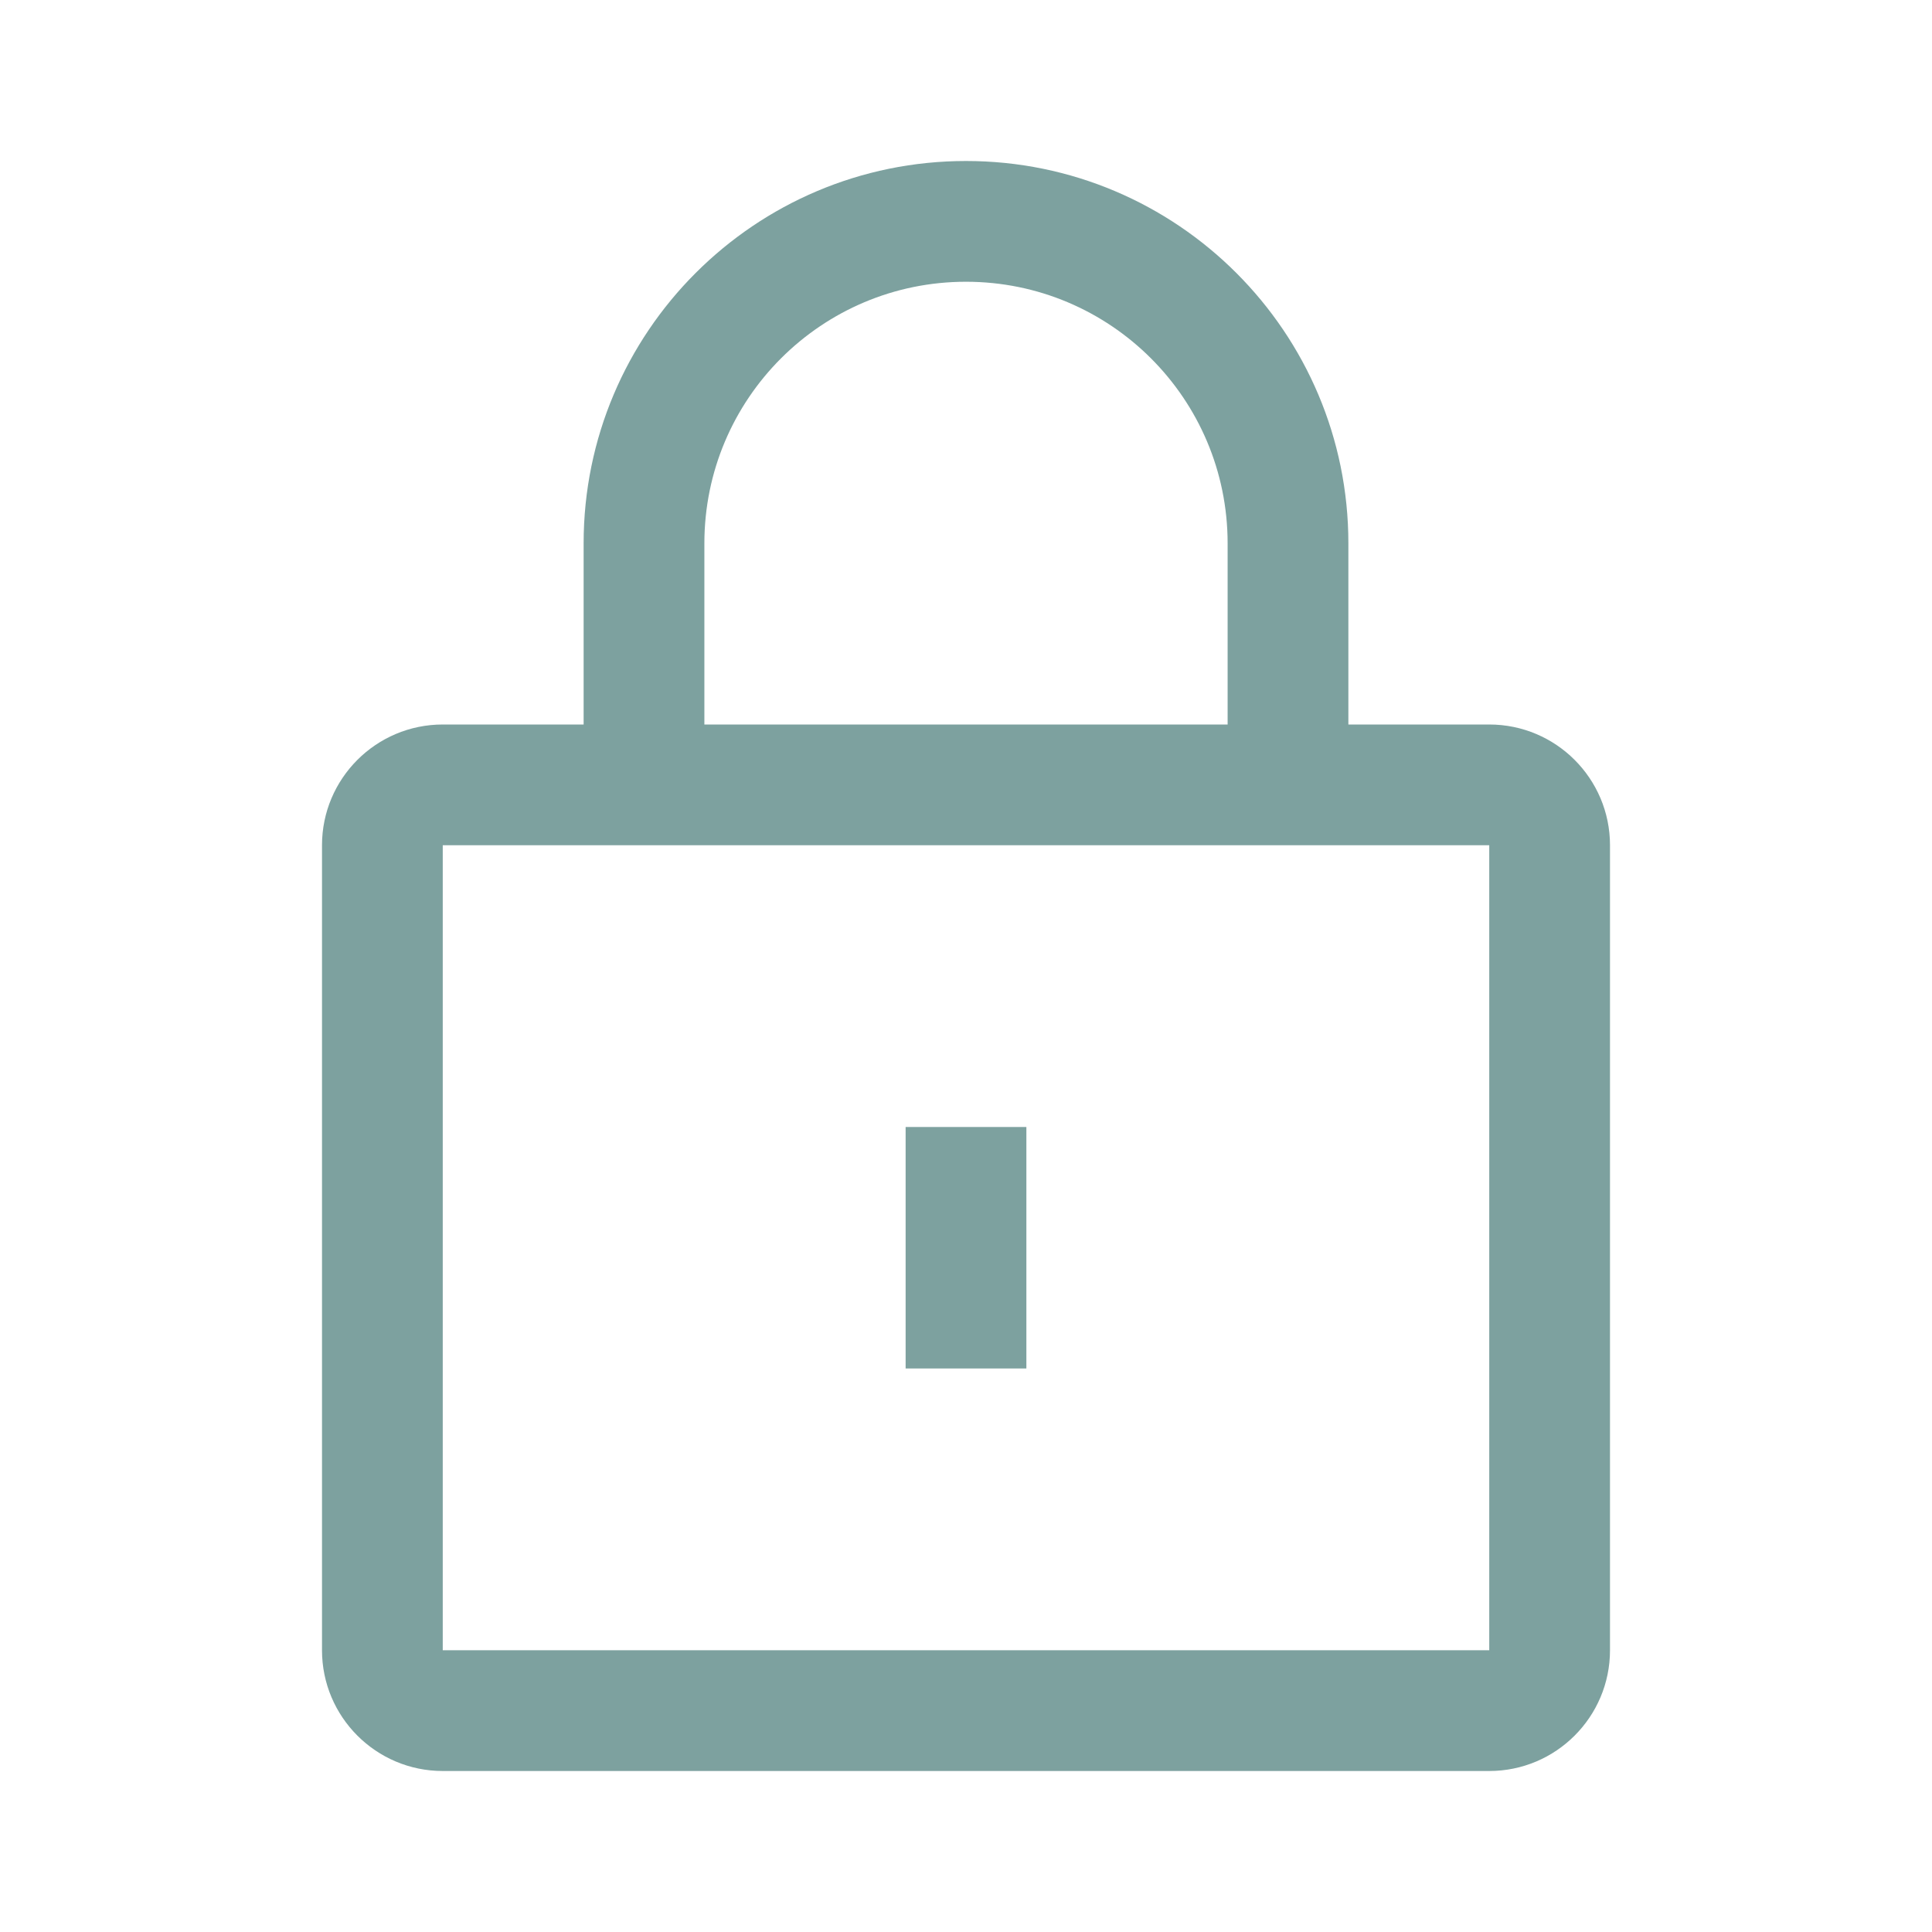
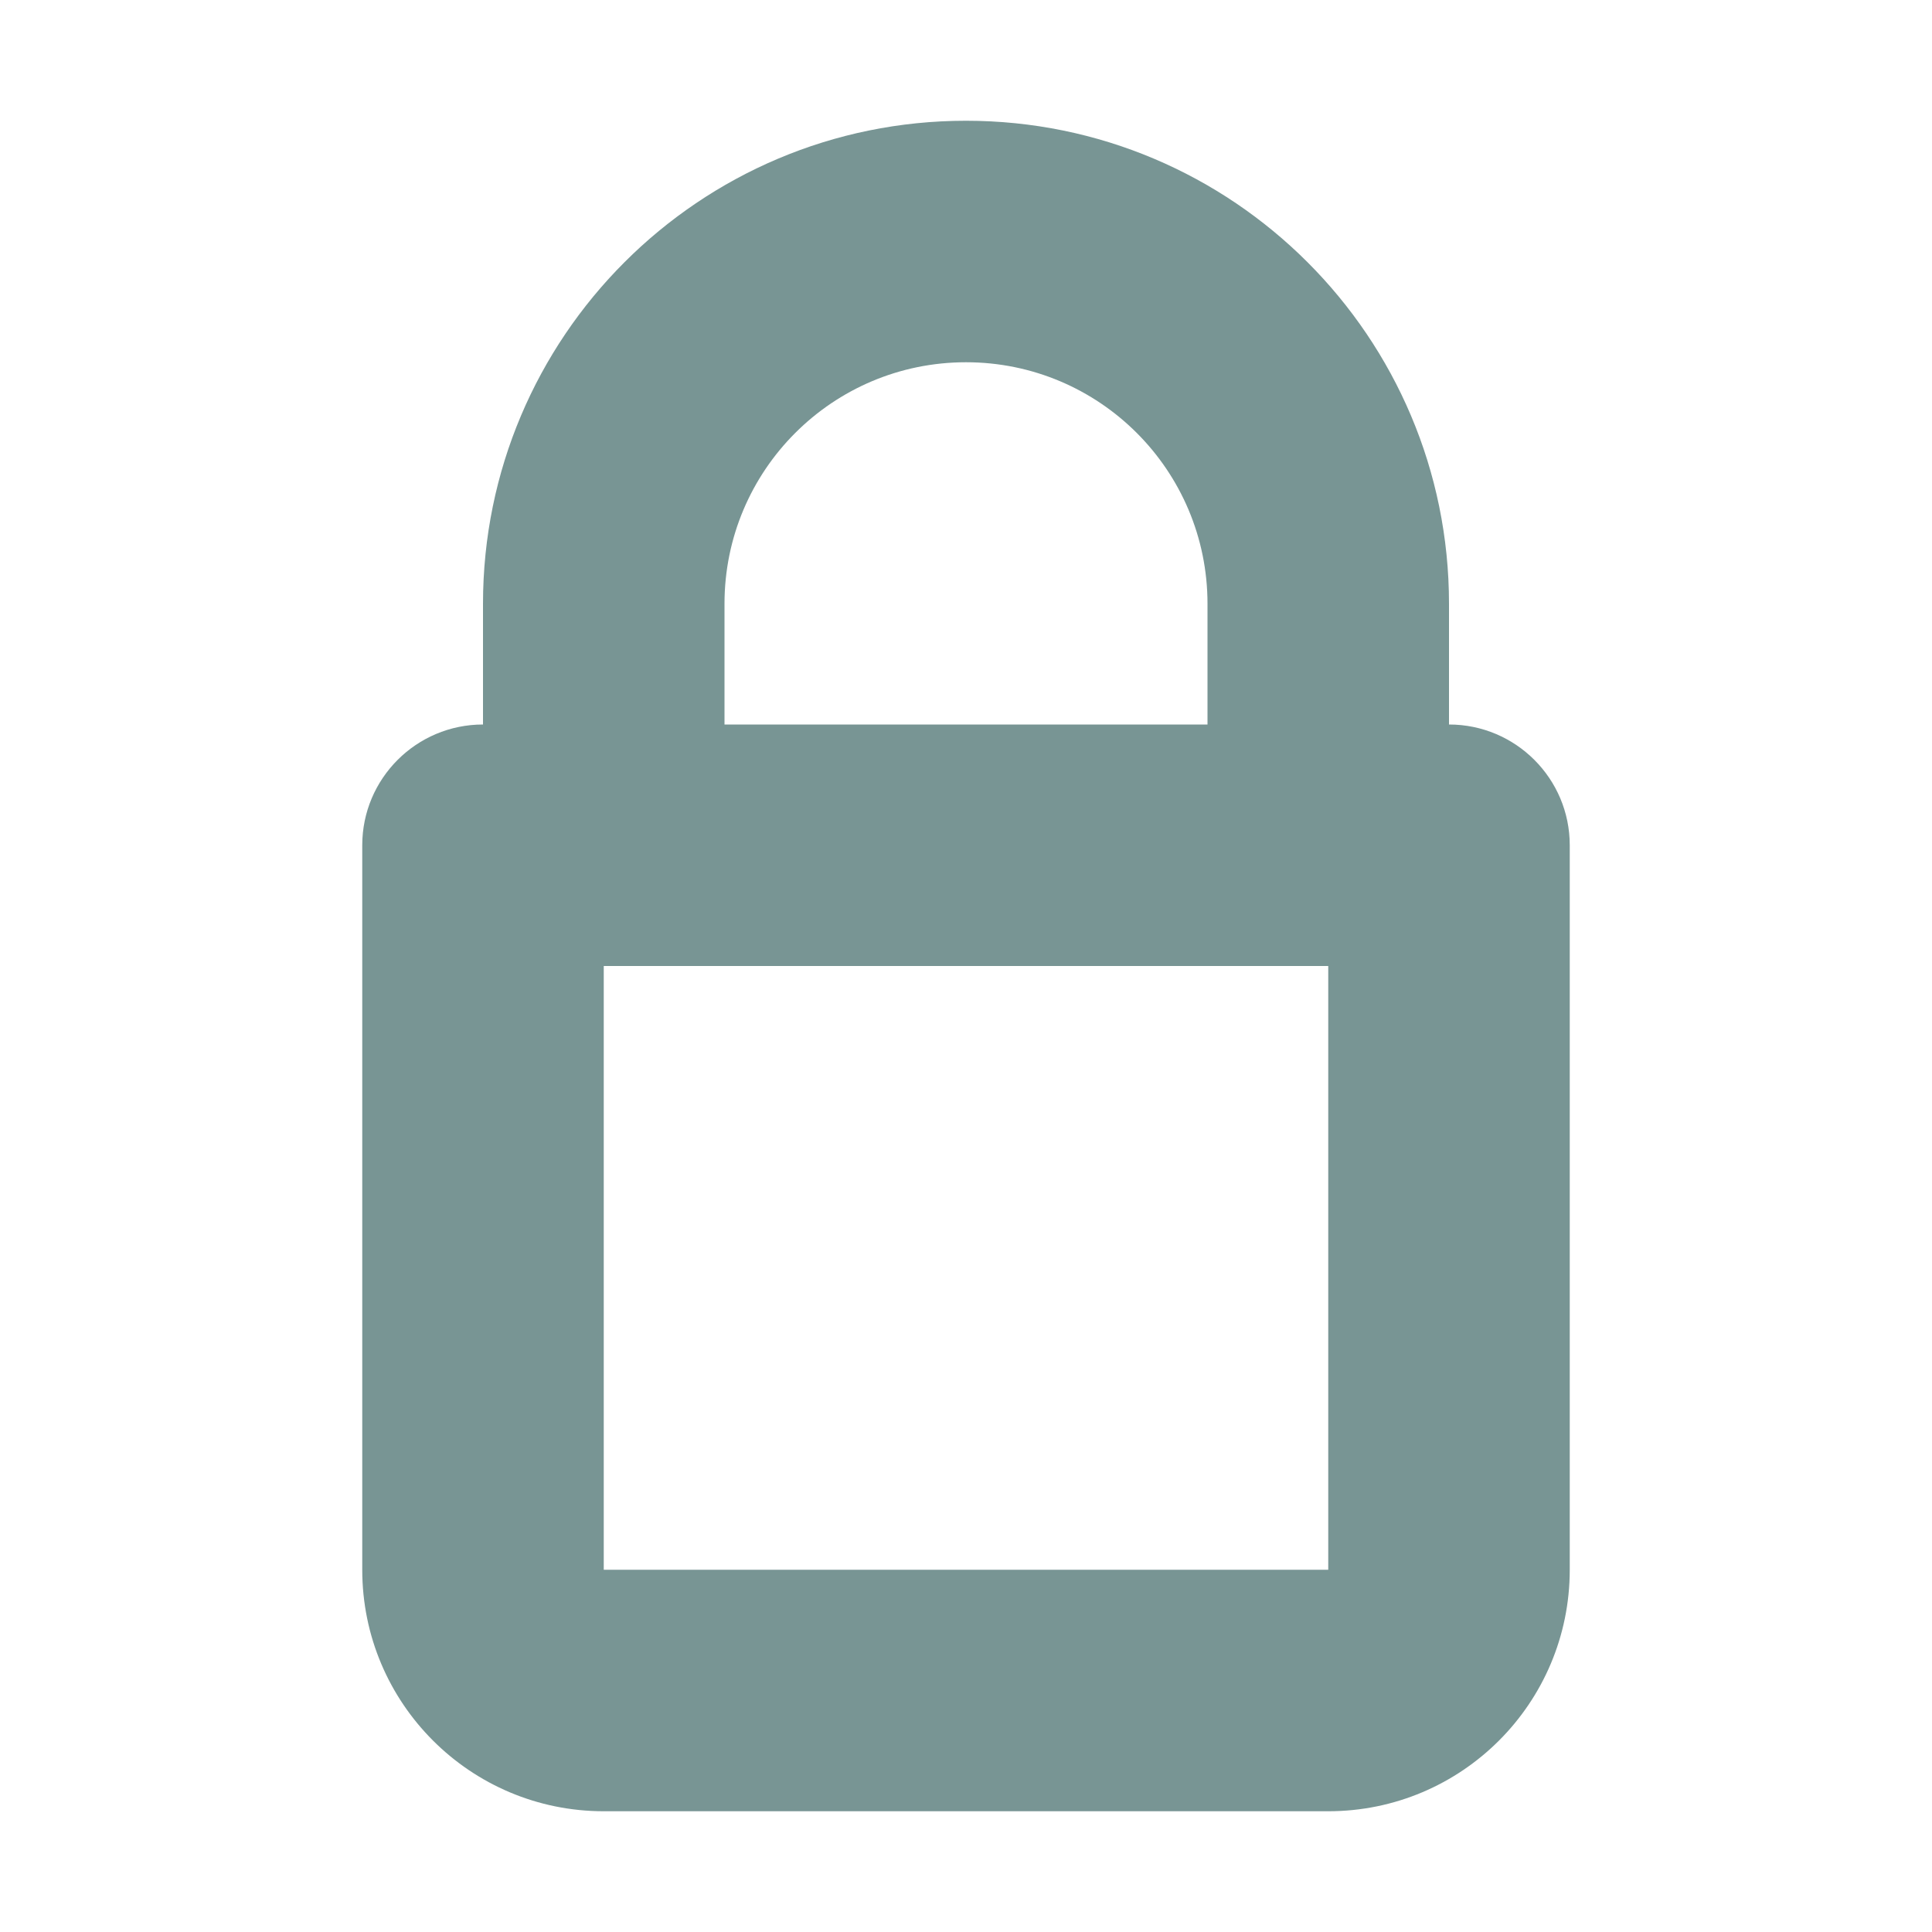
- <svg xmlns="http://www.w3.org/2000/svg" fill="none" height="24" viewBox="0 0 24 24" width="24">
-   <path clip-rule="evenodd" d="m8.75 6.75c0-1.795 1.455-3.25 3.25-3.25s3.25 1.455 3.25 3.25v2.25h-6.5zm-1.5 2.25v-2.25c0-2.623 2.127-4.75 4.75-4.75 2.623 0 4.75 2.127 4.75 4.75v2.25h1.75c.828 0 1.5.672 1.5 1.5v10c0 .828-.672 1.5-1.5 1.5h-13c-.828 0-1.5-.672-1.5-1.5v-10c0-.828.672-1.5 1.5-1.5zm11.25 11.5v-10h-13v10zm-7.25-3.5v-3h1.5v3z" fill="#7da19f" fill-rule="evenodd" />
+ <svg xmlns="http://www.w3.org/2000/svg" width="16" height="16" viewBox="0 0 16 16" fill="none">
+   <path fill-rule="evenodd" clip-rule="evenodd" d="M12 5V6C12.552 6 13 6.448 13 7V13C13 14.105 12.105 15 11 15H5C3.895 15 3 14.105 3 13V7C3 6.448 3.448 6 4 6V5C4 2.791 5.791 1 8 1C10.209 1 12 2.791 12 5ZM6 5V6H10V5C10 3.895 9.105 3 8 3C6.895 3 6 3.895 6 5ZM10 8H11V13H5L5 8H6H10Z" fill="#789594" />
</svg>
